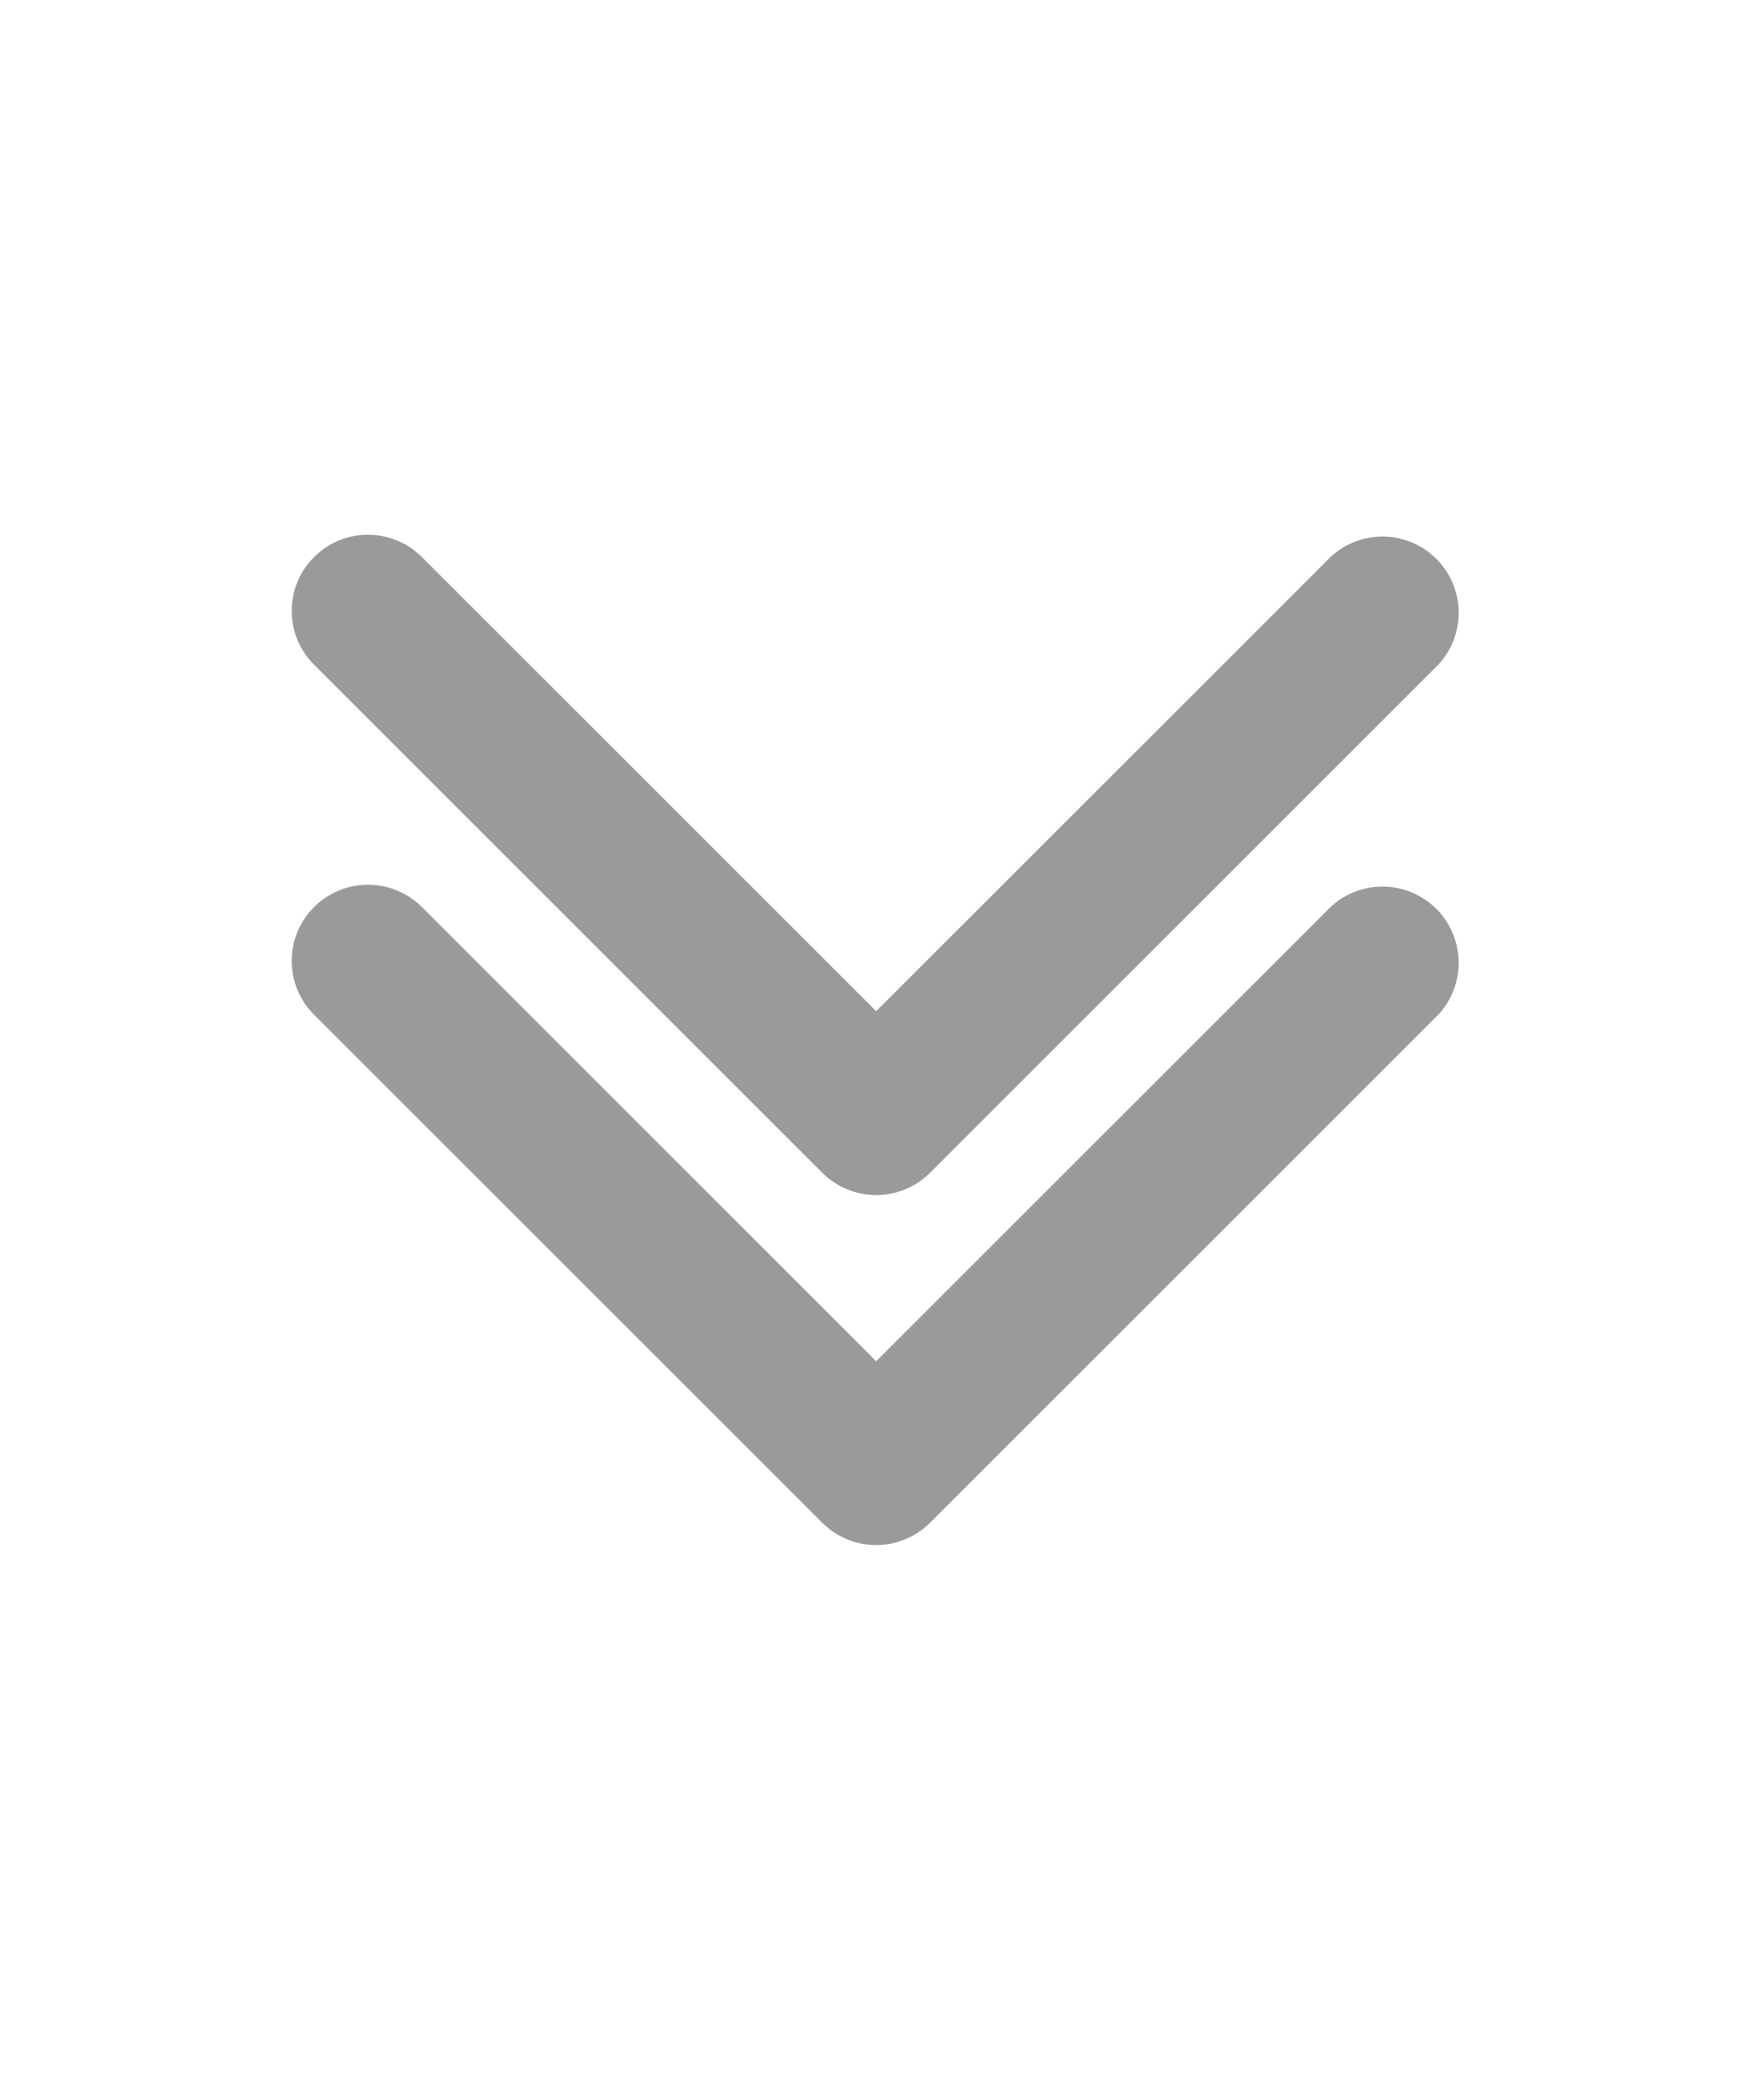
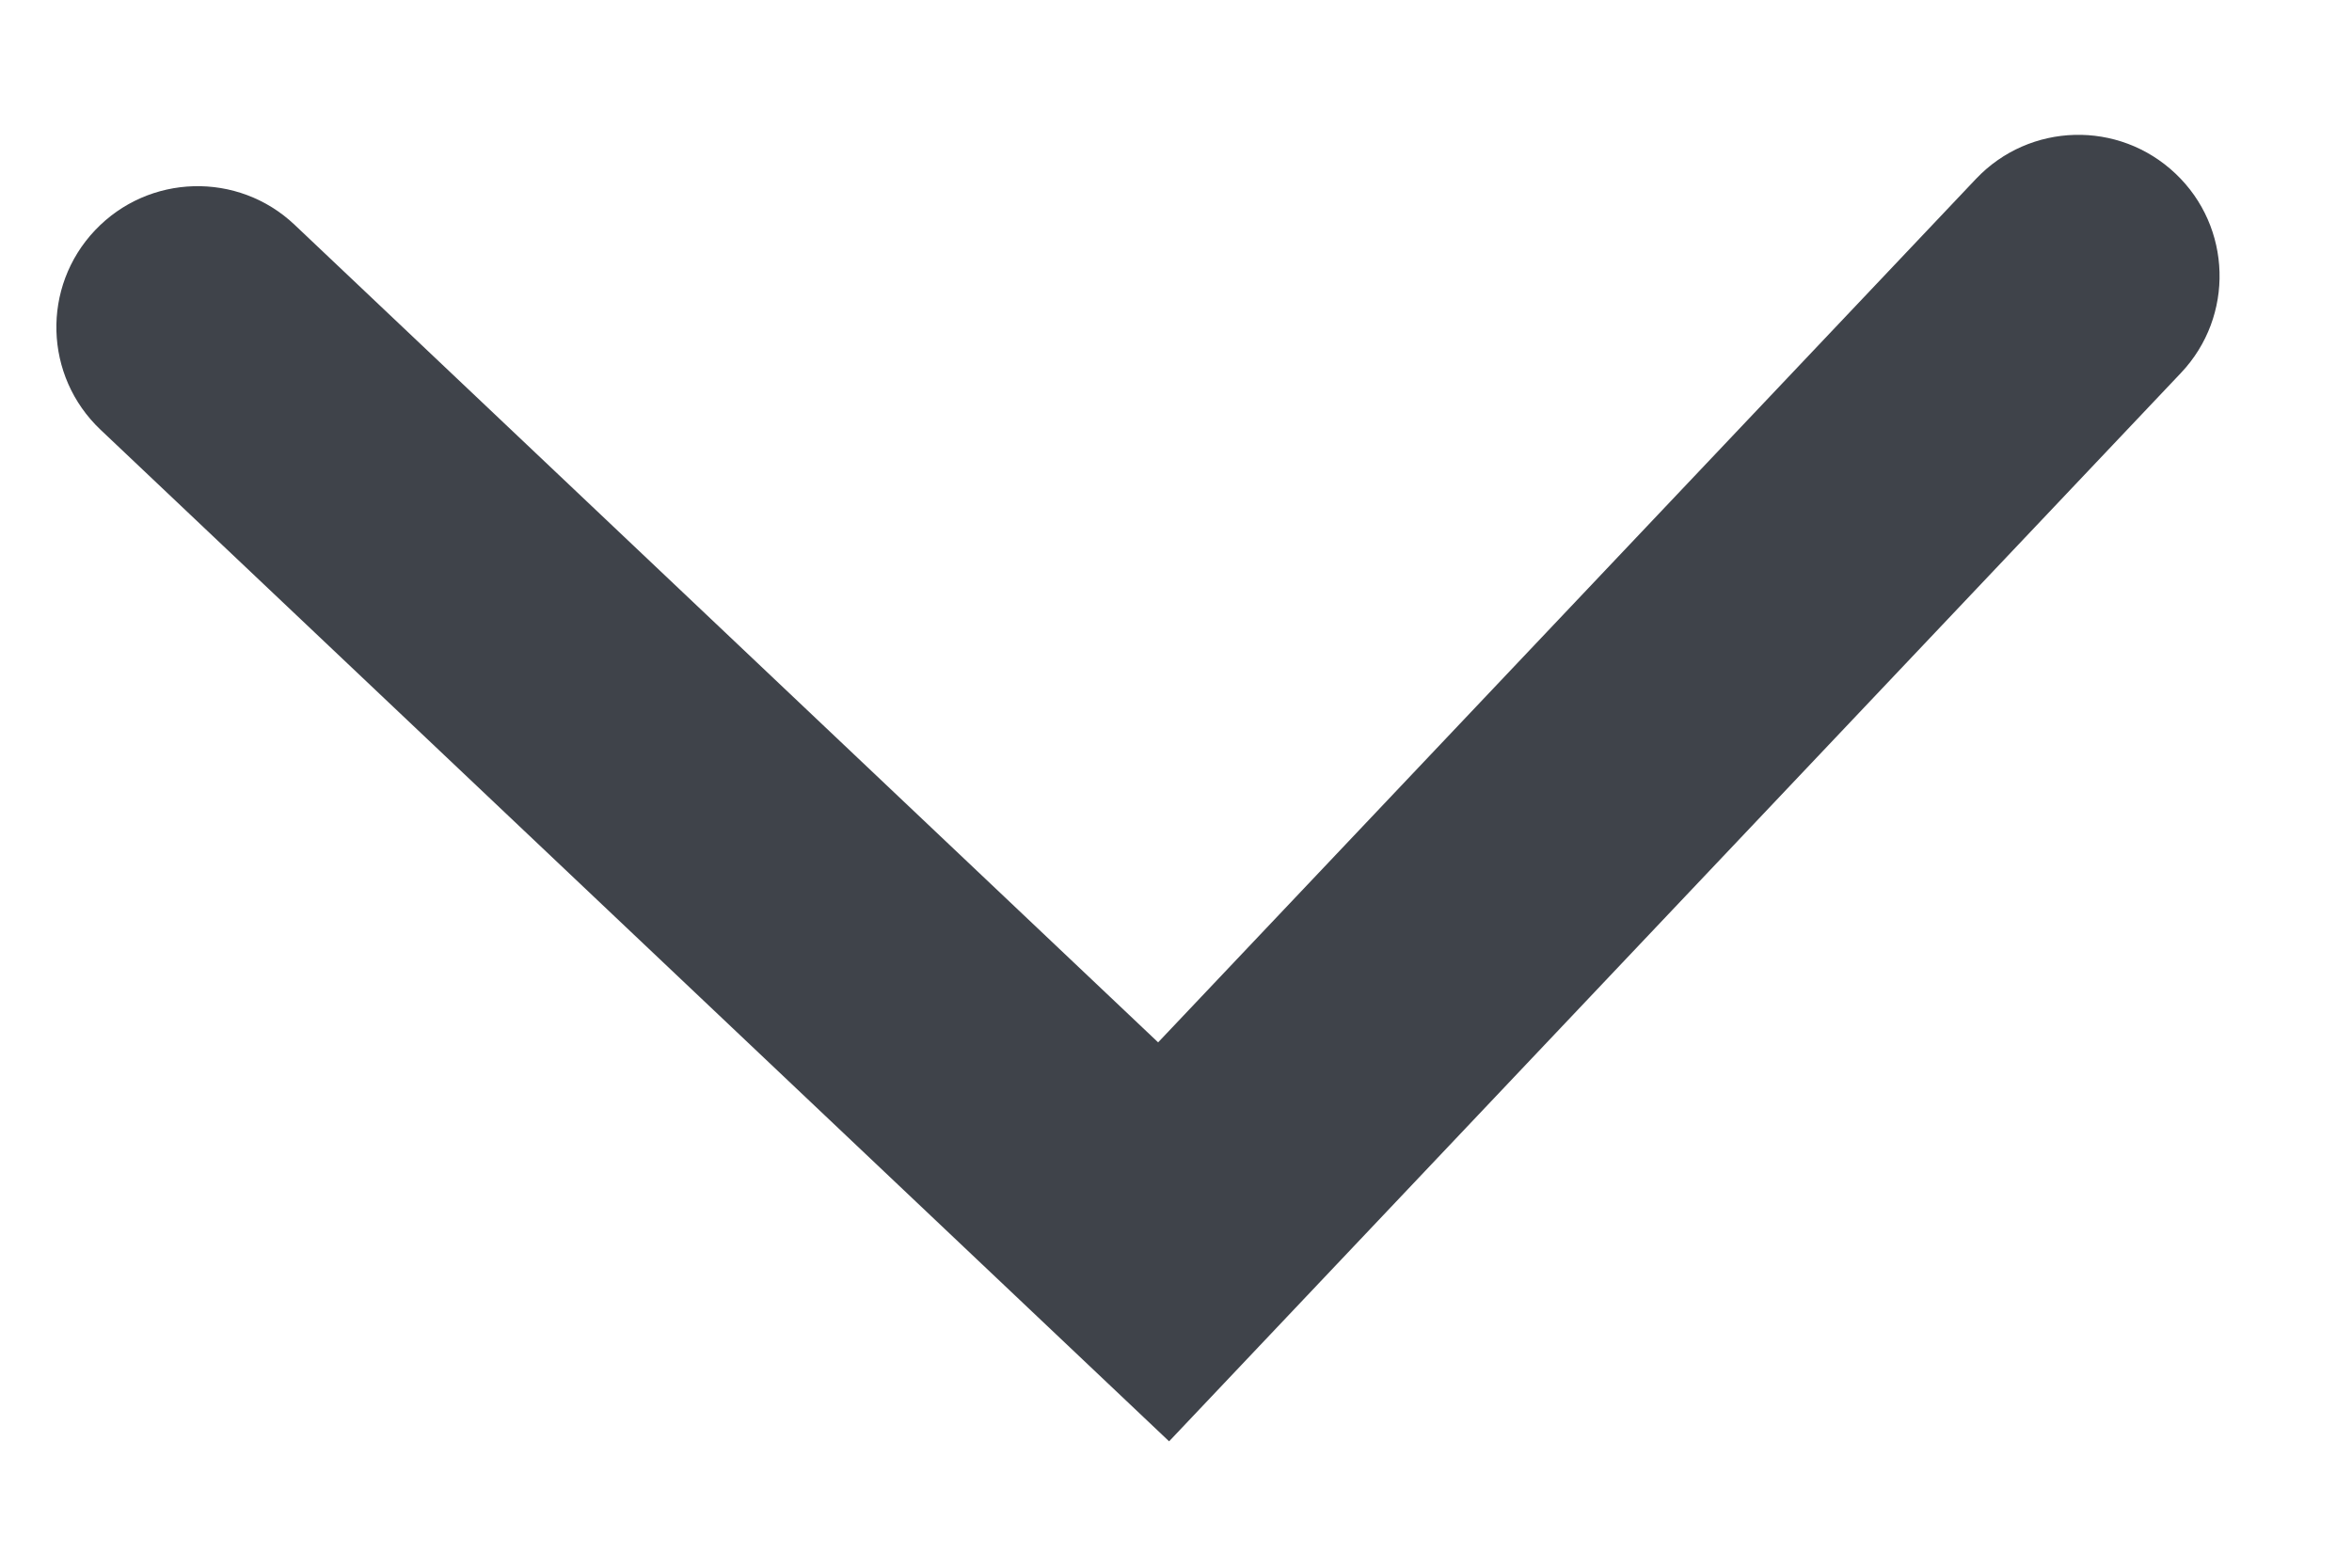
- <svg xmlns="http://www.w3.org/2000/svg" width="40" height="48" viewBox="0 0 40 48" fill="none">
-   <g opacity="0.5">
-     <path d="M6.667 21.963C6.666 21.734 6.71 21.507 6.798 21.296C6.886 21.084 7.015 20.893 7.178 20.732C7.504 20.405 7.947 20.222 8.409 20.222C8.87 20.222 9.313 20.405 9.64 20.732L20.022 31.114L30.404 20.732C30.734 20.424 31.171 20.256 31.622 20.265C32.074 20.272 32.504 20.455 32.823 20.774C33.142 21.094 33.325 21.524 33.333 21.975C33.341 22.427 33.174 22.863 32.866 23.194L21.253 34.807C20.926 35.133 20.483 35.316 20.022 35.316C19.56 35.316 19.117 35.133 18.791 34.807L7.178 23.194C7.015 23.033 6.886 22.841 6.798 22.63C6.71 22.418 6.666 22.192 6.667 21.963Z" fill="#363636" />
-     <path d="M6.667 13.963C6.666 13.734 6.71 13.507 6.798 13.296C6.886 13.084 7.015 12.893 7.178 12.732C7.504 12.405 7.947 12.222 8.409 12.222C8.87 12.222 9.313 12.405 9.64 12.732L20.022 23.114L30.404 12.732C30.734 12.424 31.171 12.257 31.622 12.264C32.074 12.272 32.504 12.455 32.823 12.774C33.142 13.094 33.325 13.524 33.333 13.975C33.341 14.427 33.174 14.864 32.866 15.194L21.253 26.807C20.926 27.133 20.483 27.316 20.022 27.316C19.56 27.316 19.117 27.133 18.791 26.807L7.178 15.194C7.015 15.033 6.886 14.841 6.798 14.63C6.71 14.418 6.666 14.192 6.667 13.963Z" fill="#363636" />
-   </g>
+ <svg xmlns="http://www.w3.org/2000/svg" width="15" height="10" viewBox="0 0 15 10" fill="none">
+   <path fill-rule="evenodd" clip-rule="evenodd" d="M13.874 1.107C14.235 1.448 14.251 2.018 13.909 2.379L7.456 9.194L0.641 2.741C0.28 2.399 0.264 1.83 0.606 1.469C0.948 1.108 1.518 1.092 1.879 1.434L7.386 6.649L12.602 1.141C12.944 0.78 13.513 0.765 13.874 1.107Z" fill="#3F434A" />
</svg>
